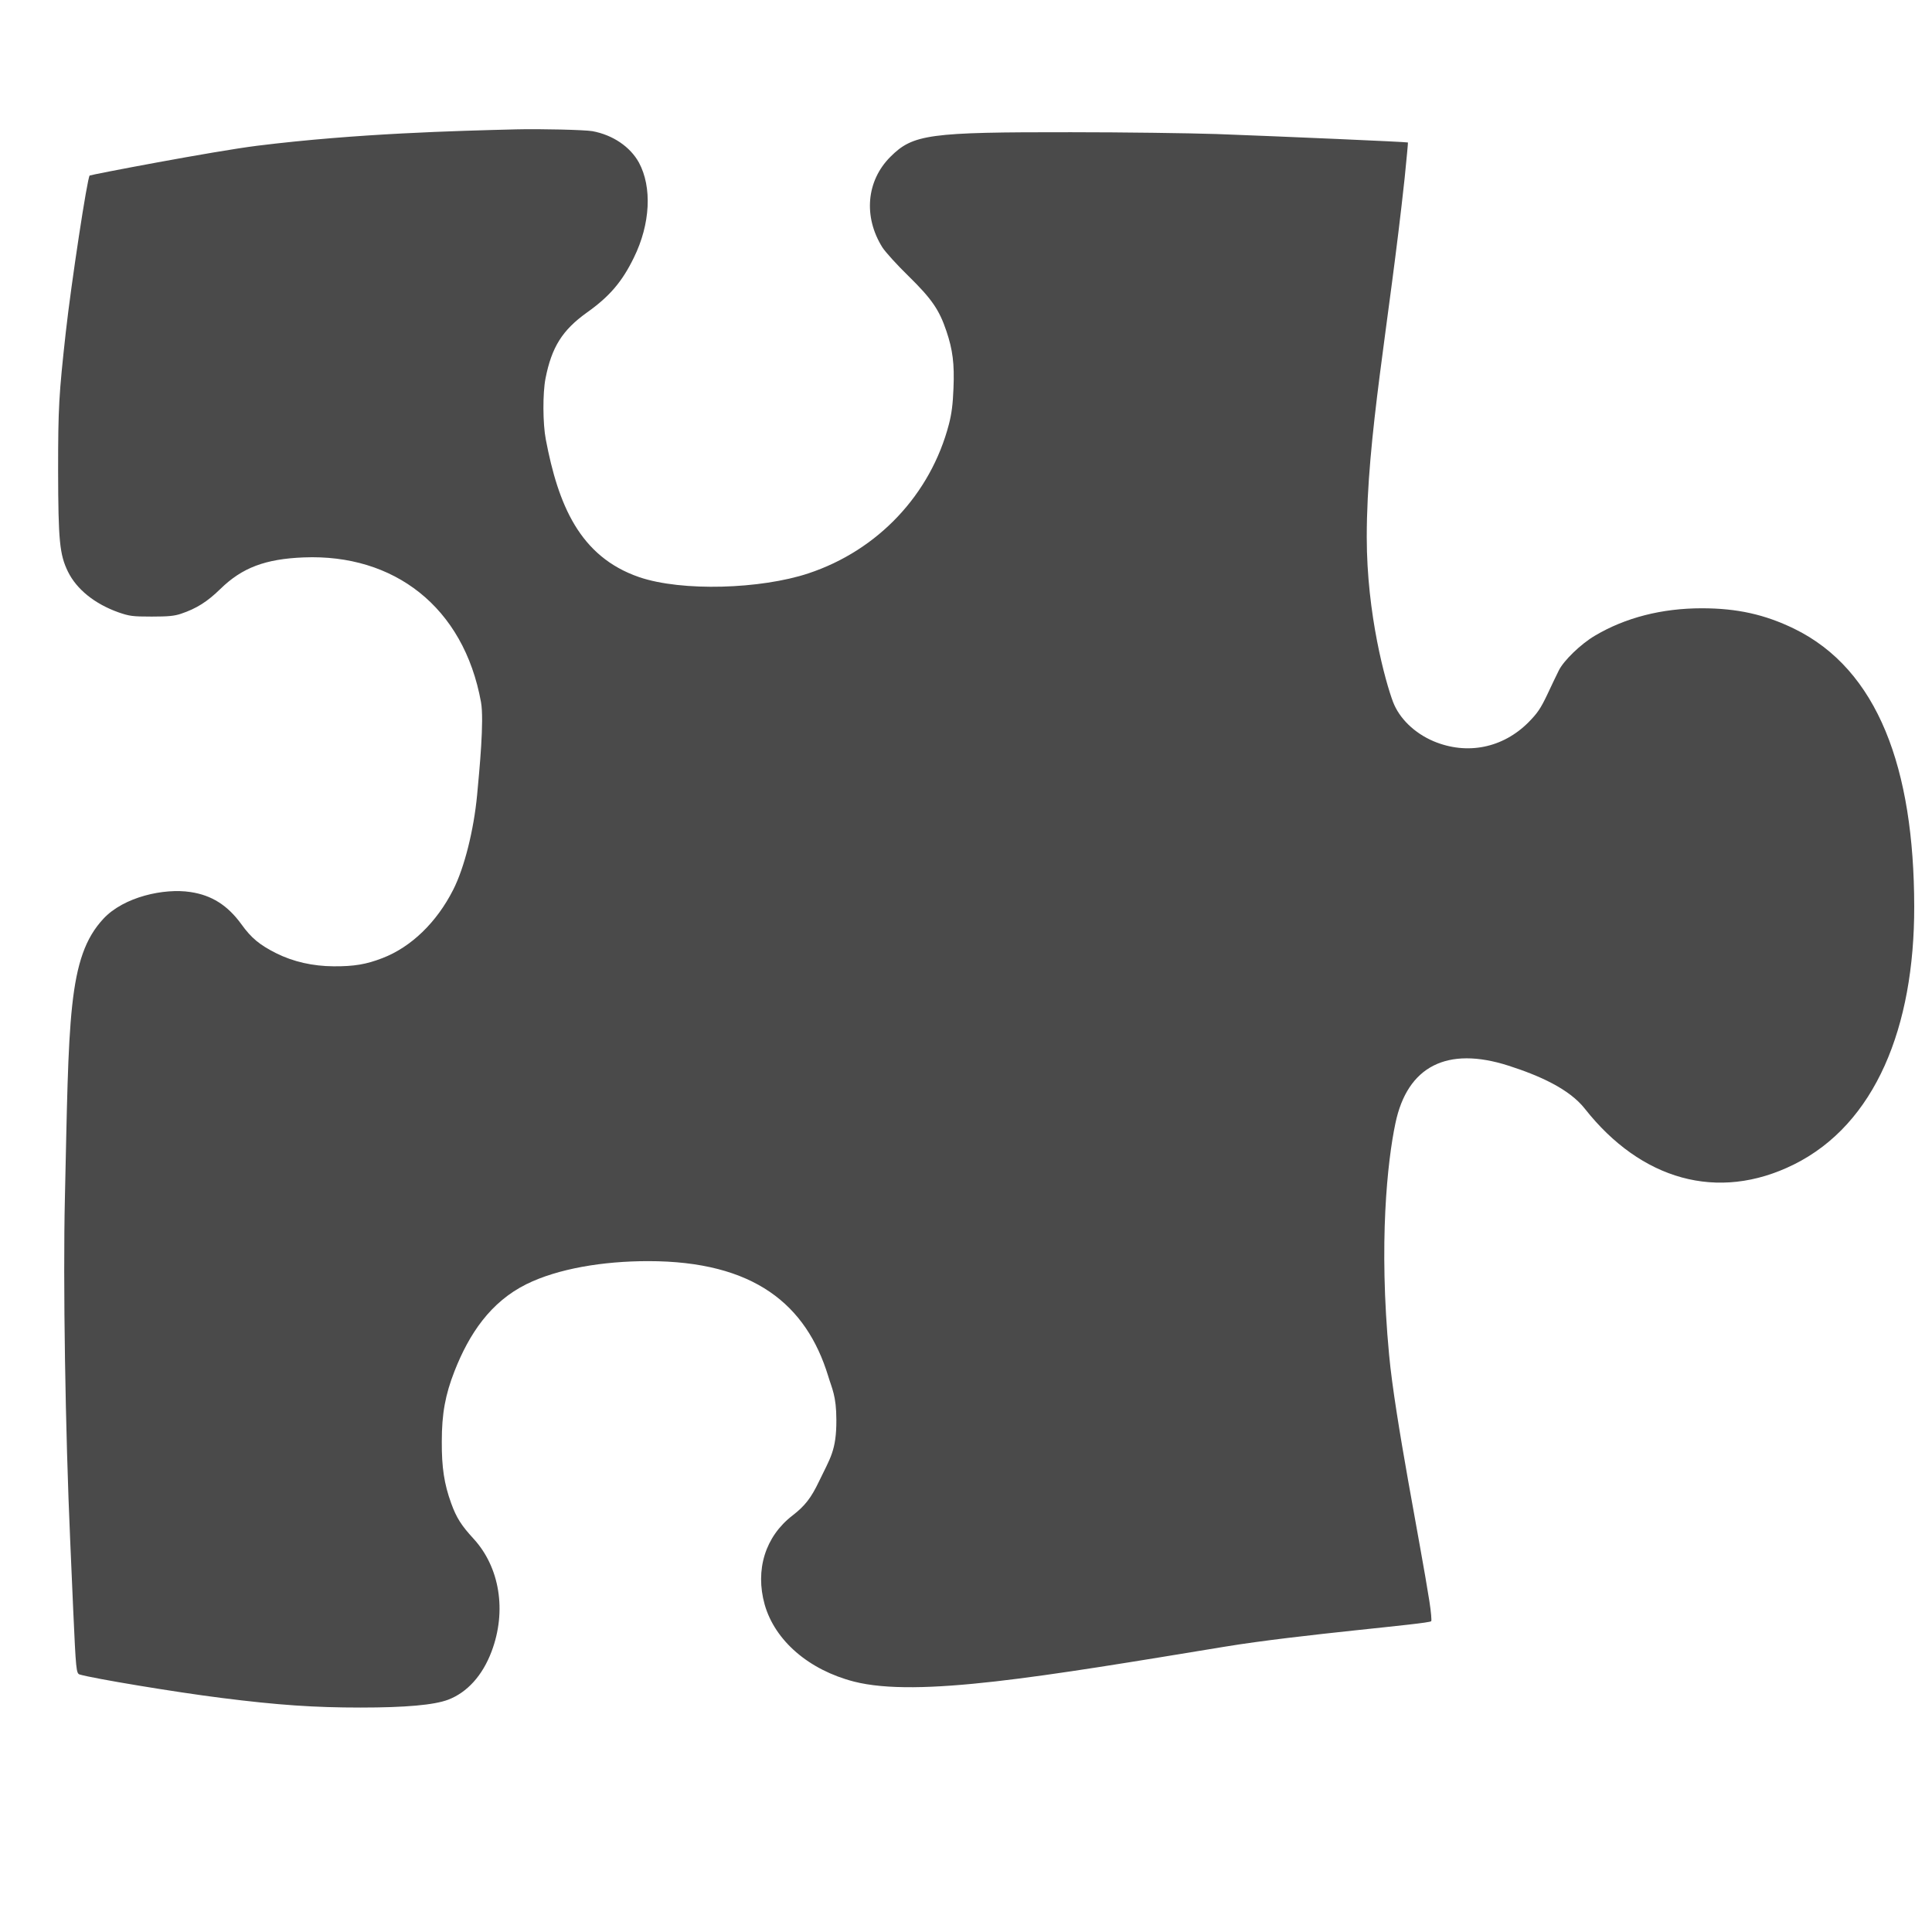
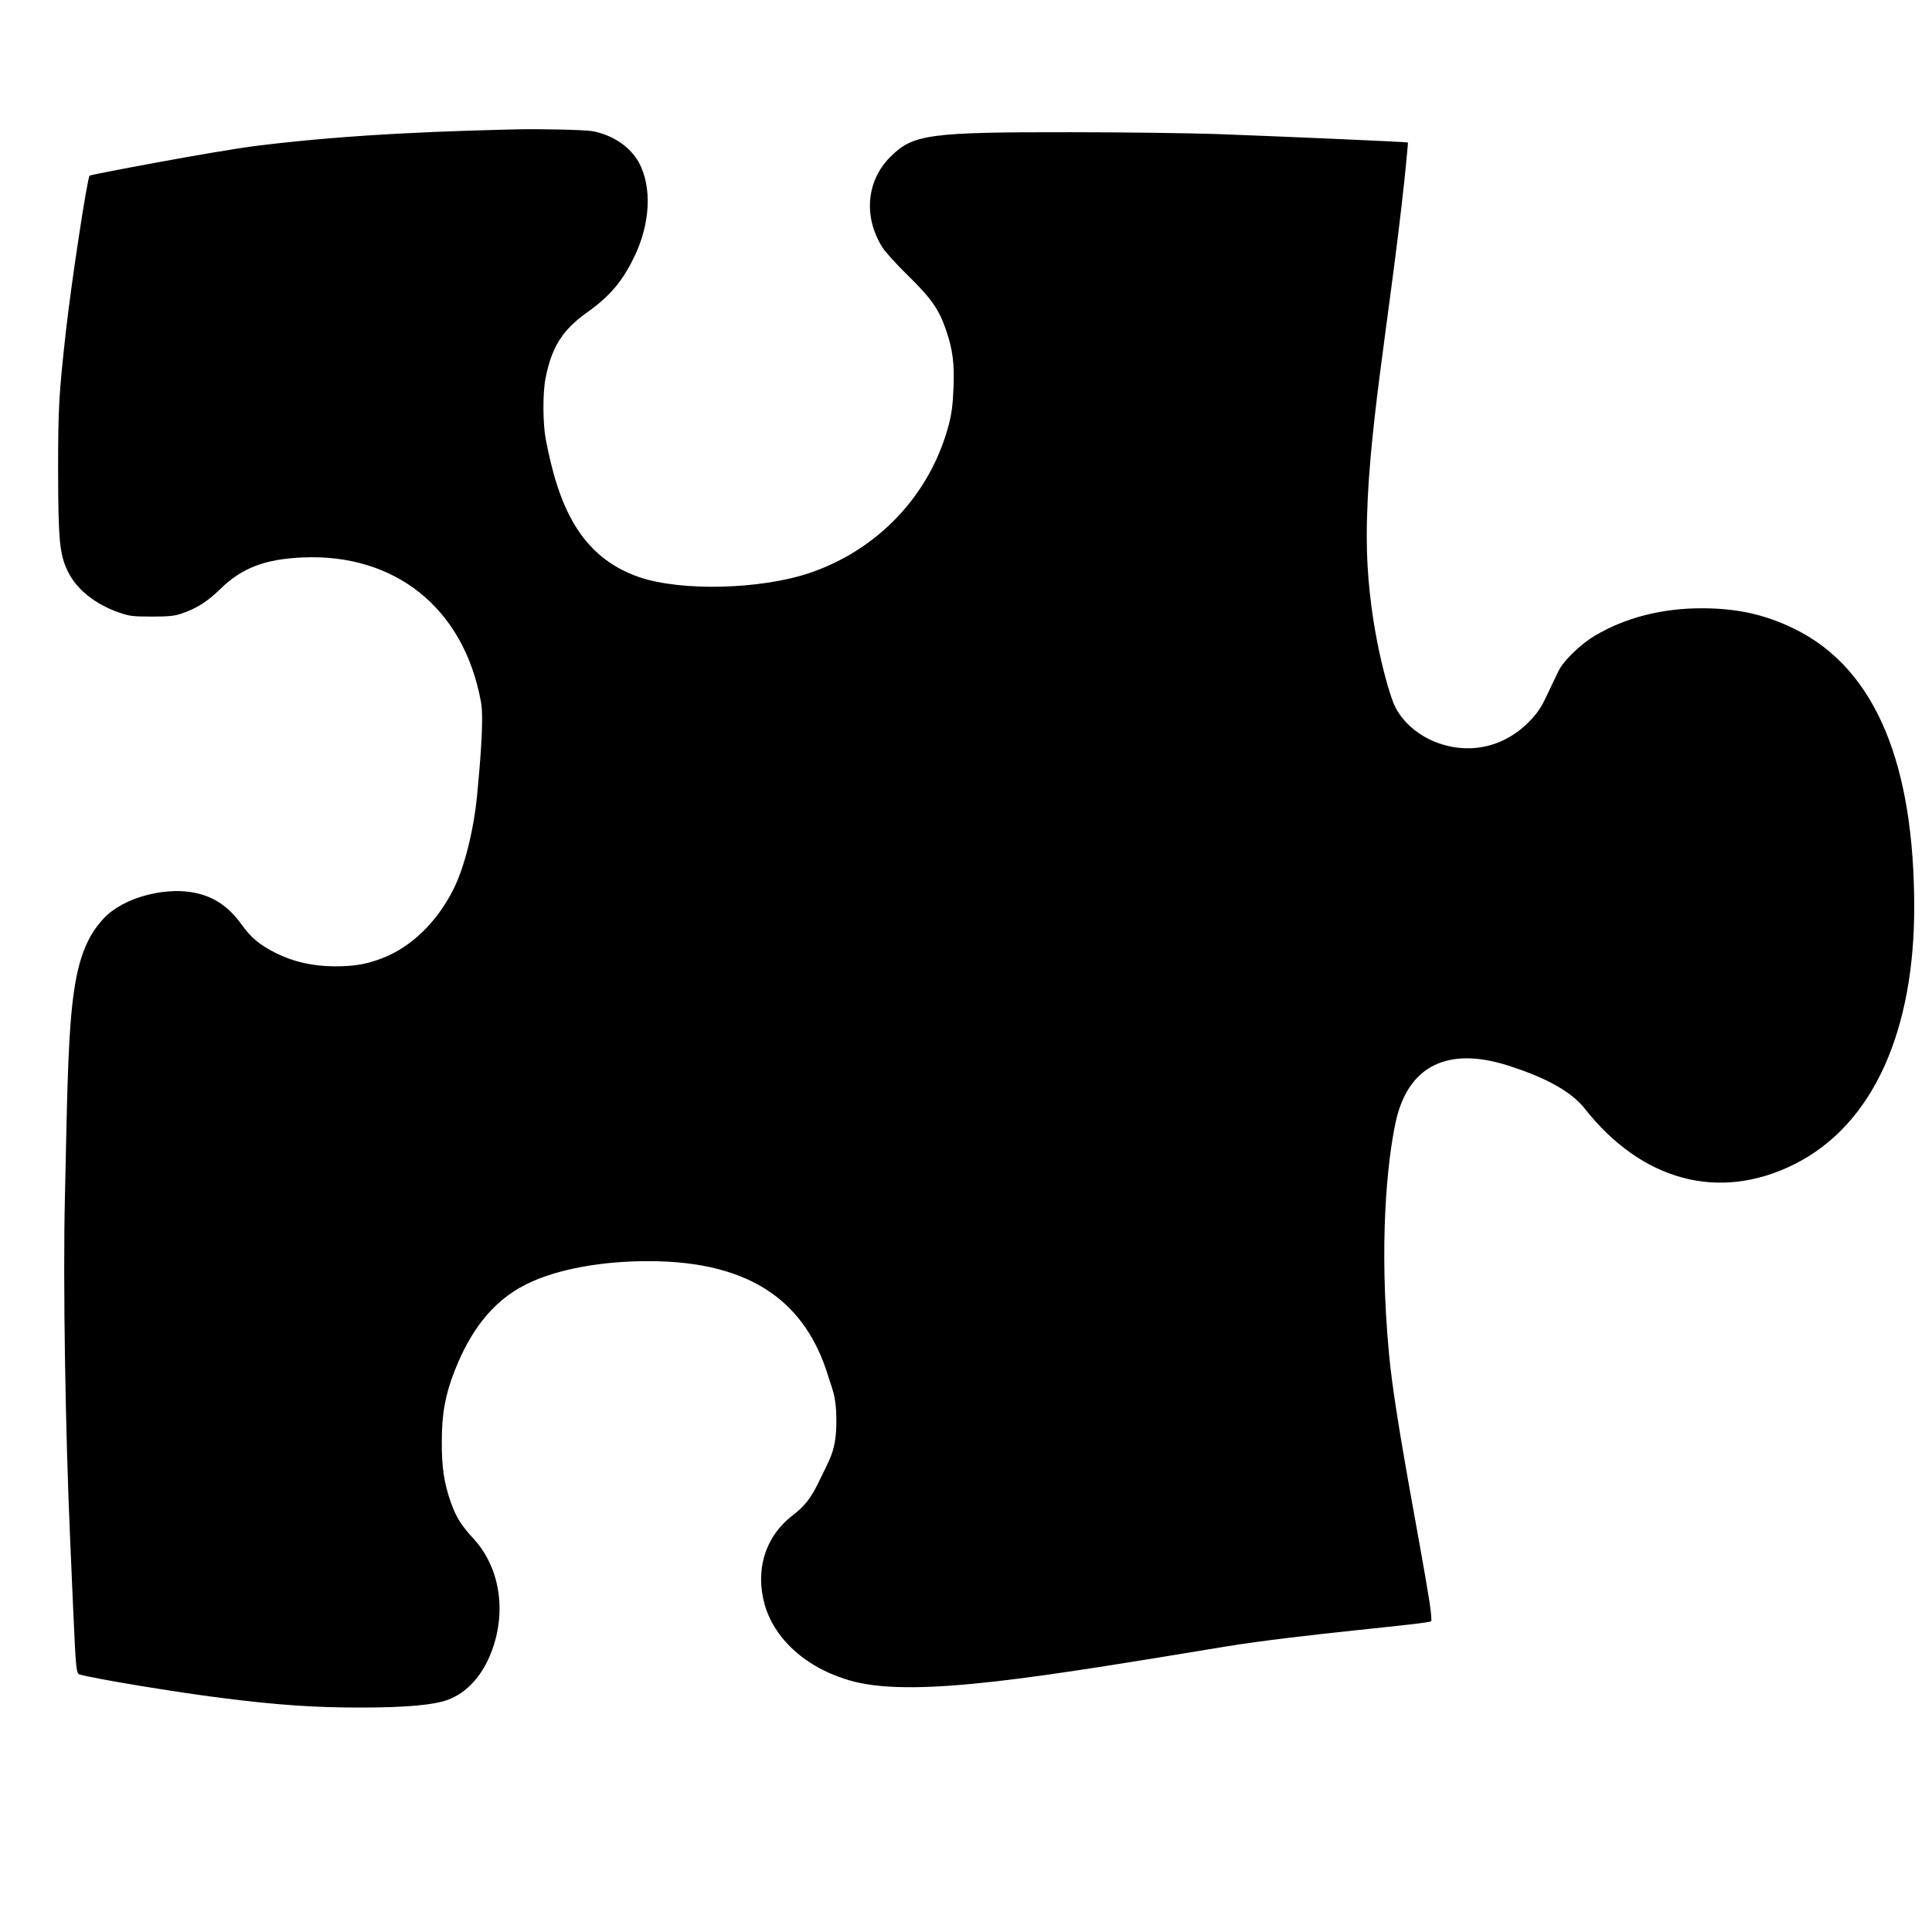
<svg xmlns="http://www.w3.org/2000/svg" version="1.0" width="1280pt" height="1280pt" viewBox="0 0 1280 1280" preserveAspectRatio="xMidYMid meet" id="svg576">
  <defs id="defs580">
    <filter style="color-interpolation-filters:sRGB;" id="filter4293">
      <feGaussianBlur result="result0" in="SourceAlpha" stdDeviation="4" id="feGaussianBlur4287" />
      <feOffset dx="5" dy="5" result="result4" id="feOffset4289" />
      <feComposite in="SourceGraphic" in2="result4" operator="xor" result="result3" id="feComposite4291" />
    </filter>
  </defs>
  <g transform="translate(0,1280) scale(0.1,-0.1)" fill="#000000" stroke="none" id="g574" style="fill:#4a4a4a">
-     <path d="m 3420,11943 c -394,-10 -1051.559,-26.322 -1713.559,-108.322 C 1416.441,11798.678 599,11642 594,11637 c -16,-16 -122,-714 -158,-1037 -46,-416 -51,-501 -51,-920 1,-463 10,-554 65,-667 58,-118 178,-214 335,-270 73,-25 92,-28 220,-28 111,0 151,4 195,19 101,34 173,79 260,164 144,141 298,199 552,209 596,24 1059.678,-325.441 1174.678,-958.441 C 3208.678,8027.559 3176,7695 3161,7533 c -22,-232 -84,-481 -158,-627 -109,-216 -279,-381 -470,-454 -106,-41 -187,-55 -323,-54 -138,1 -267,30 -381,87 -109,55 -164,100 -230,192 -91,125 -196,192 -337,213 -174,27 -442.356,-31.441 -577.356,-177.441 C 446.644,6456.559 457,6050 430,4863 c -13,-551 3,-1551 35,-2268 3,-66 12,-273 20,-460 18,-399 20,-422 43,-429 92,-27 635,-117 937,-155 379,-48 619,-64 925,-64 296,0 487,17 579,52 126,48 228,160 288,320 101,268 54,558 -120,747 -80,87 -113,138 -148,235 -46,127 -63,236 -62,409 0,184 23,309 84,465 97,248 238.881,459.119 476.881,577.119 209,103 507.034,152.559 807.034,152.559 C 4995.915,4444.678 5342,4157 5487,3683 c 24,-81 54.119,-129.119 54.119,-290.119 C 5542.119,3188.881 5499,3138 5426,2985 c -52,-109 -93,-162 -176,-226 -180,-139 -248,-359 -184,-589 68,-240 293,-434 592,-511 423,-108 1255.441,33.915 2454.441,230.915 C 8615.441,1972.915 9461,2040 9482,2059 c 4,3 -1,63 -12,133 -59,378 -227.797,1210.559 -266.797,1631.559 C 9133.203,4566.559 9192,5107 9245,5358 c 79,378 342,512 748,382 203,-65 403.678,-153.441 507.678,-286.441 370,-469 878.322,-619.559 1384.322,-368.559 540,268 798.203,910 797.203,1708 -1,917 -240.203,1571 -796.203,1842 -194,94 -377,135 -611,135 -265,0 -507,-62 -709,-182 -93,-55 -207,-165 -239,-231 -14,-28 -49,-101 -77,-161 -43,-90 -64,-121 -123,-181 -170,-171 -407,-219 -629,-126 -127,54 -227,151 -269,261 -50,133 -173.915,578.356 -173.915,1091.356 0,670 145.915,1398.644 250.915,2377.644 13,129 23,235 22,237 -4,4 -836,40 -1268,56 -184,6 -618,12 -965,12 -941,1 -1046,-13 -1196,-163 -159,-159 -180,-397 -53,-600 20,-31 98,-117 174,-191 153,-150 203,-223 250,-363 42,-124 54,-217 47,-380 -4,-105 -12,-167 -30,-237 C 6166,9525 5817,9154 5355,9001 5041,8897 4518.407,8879.441 4234.407,8976.441 3839.407,9112.441 3698,9457 3616,9889 c -20,104 -21,305 -2,403 41,209 112,321 274,437 152,108 234,205 312,365 109,222 121,466 33,629 -58,105 -173,183 -308,208 -50,9 -346,16 -505,12 z" id="path572" style="fill:#4a4a4a" />
+     <path d="m 3420,11943 c -394,-10 -1051.559,-26.322 -1713.559,-108.322 C 1416.441,11798.678 599,11642 594,11637 c -16,-16 -122,-714 -158,-1037 -46,-416 -51,-501 -51,-920 1,-463 10,-554 65,-667 58,-118 178,-214 335,-270 73,-25 92,-28 220,-28 111,0 151,4 195,19 101,34 173,79 260,164 144,141 298,199 552,209 596,24 1059.678,-325.441 1174.678,-958.441 C 3208.678,8027.559 3176,7695 3161,7533 c -22,-232 -84,-481 -158,-627 -109,-216 -279,-381 -470,-454 -106,-41 -187,-55 -323,-54 -138,1 -267,30 -381,87 -109,55 -164,100 -230,192 -91,125 -196,192 -337,213 -174,27 -442.356,-31.441 -577.356,-177.441 C 446.644,6456.559 457,6050 430,4863 c -13,-551 3,-1551 35,-2268 3,-66 12,-273 20,-460 18,-399 20,-422 43,-429 92,-27 635,-117 937,-155 379,-48 619,-64 925,-64 296,0 487,17 579,52 126,48 228,160 288,320 101,268 54,558 -120,747 -80,87 -113,138 -148,235 -46,127 -63,236 -62,409 0,184 23,309 84,465 97,248 238.881,459.119 476.881,577.119 209,103 507.034,152.559 807.034,152.559 C 4995.915,4444.678 5342,4157 5487,3683 c 24,-81 54.119,-129.119 54.119,-290.119 C 5542.119,3188.881 5499,3138 5426,2985 c -52,-109 -93,-162 -176,-226 -180,-139 -248,-359 -184,-589 68,-240 293,-434 592,-511 423,-108 1255.441,33.915 2454.441,230.915 C 8615.441,1972.915 9461,2040 9482,2059 c 4,3 -1,63 -12,133 -59,378 -227.797,1210.559 -266.797,1631.559 C 9133.203,4566.559 9192,5107 9245,5358 c 79,378 342,512 748,382 203,-65 403.678,-153.441 507.678,-286.441 370,-469 878.322,-619.559 1384.322,-368.559 540,268 798.203,910 797.203,1708 -1,917 -240.203,1571 -796.203,1842 -194,94 -377,135 -611,135 -265,0 -507,-62 -709,-182 -93,-55 -207,-165 -239,-231 -14,-28 -49,-101 -77,-161 -43,-90 -64,-121 -123,-181 -170,-171 -407,-219 -629,-126 -127,54 -227,151 -269,261 -50,133 -173.915,578.356 -173.915,1091.356 0,670 145.915,1398.644 250.915,2377.644 13,129 23,235 22,237 -4,4 -836,40 -1268,56 -184,6 -618,12 -965,12 -941,1 -1046,-13 -1196,-163 -159,-159 -180,-397 -53,-600 20,-31 98,-117 174,-191 153,-150 203,-223 250,-363 42,-124 54,-217 47,-380 -4,-105 -12,-167 -30,-237 C 6166,9525 5817,9154 5355,9001 5041,8897 4518.407,8879.441 4234.407,8976.441 3839.407,9112.441 3698,9457 3616,9889 c -20,104 -21,305 -2,403 41,209 112,321 274,437 152,108 234,205 312,365 109,222 121,466 33,629 -58,105 -173,183 -308,208 -50,9 -346,16 -505,12 z" id="path572" style="fill:#000000" />
  </g>
</svg>
